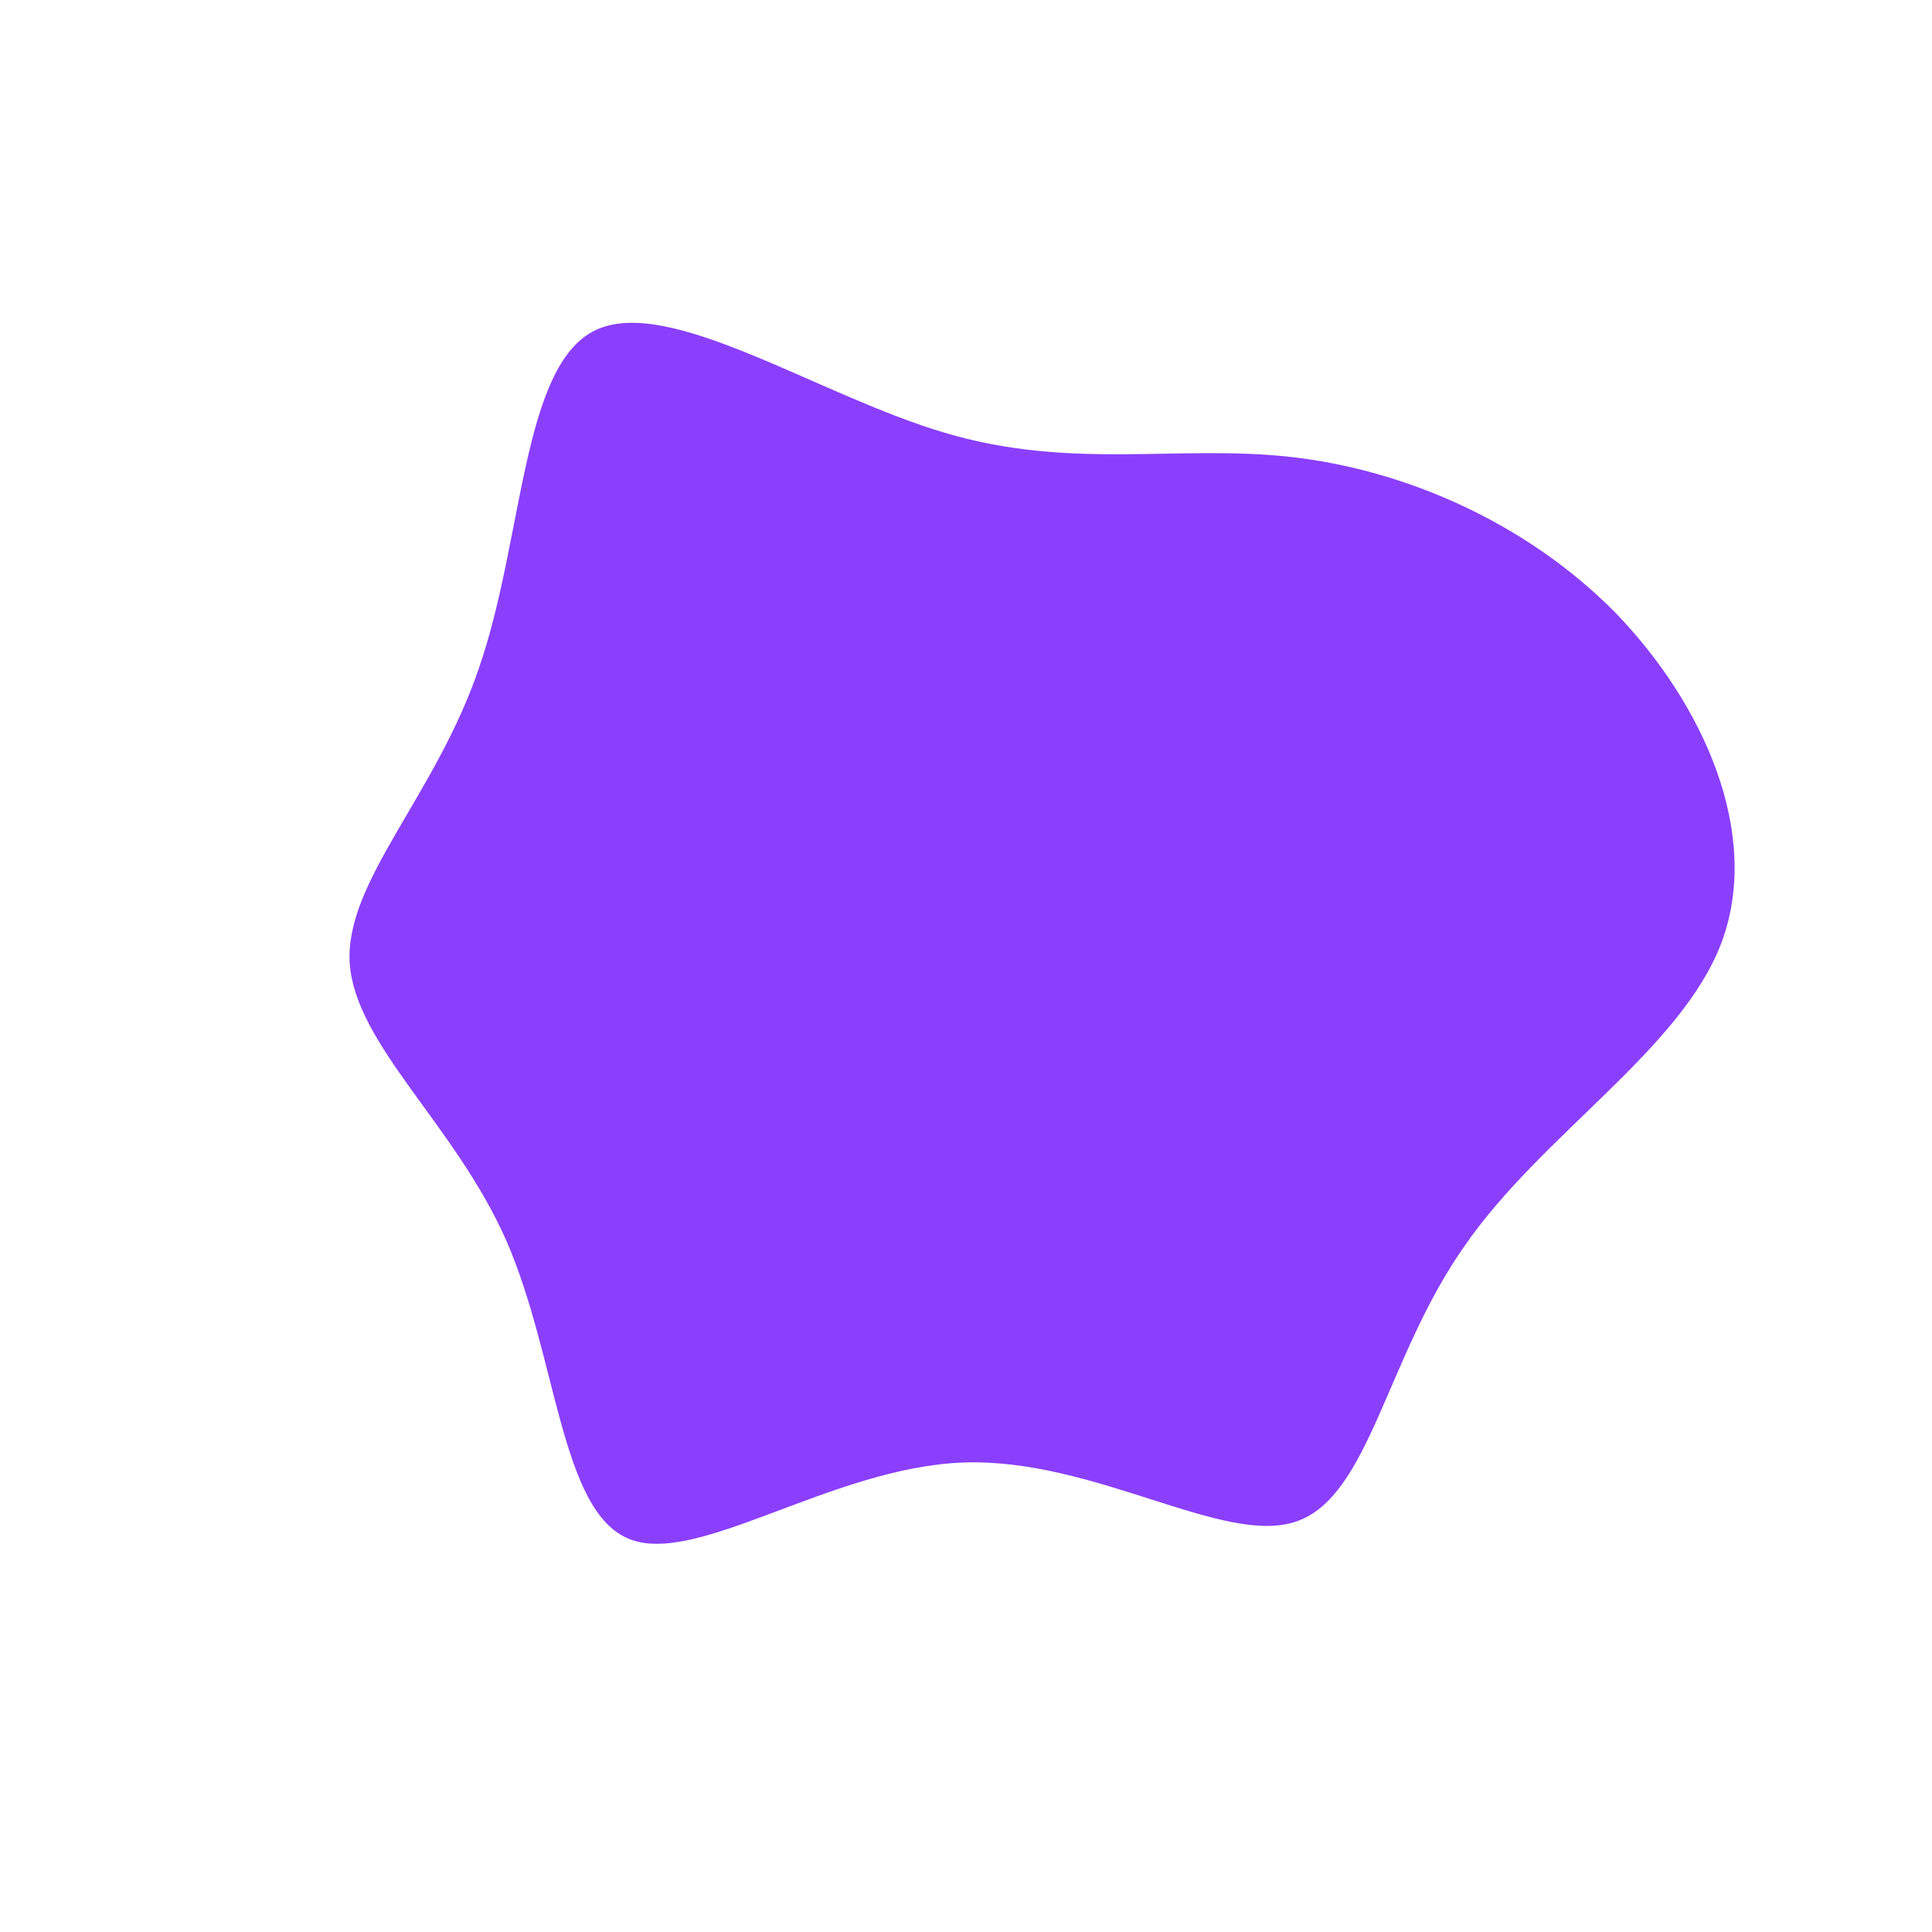
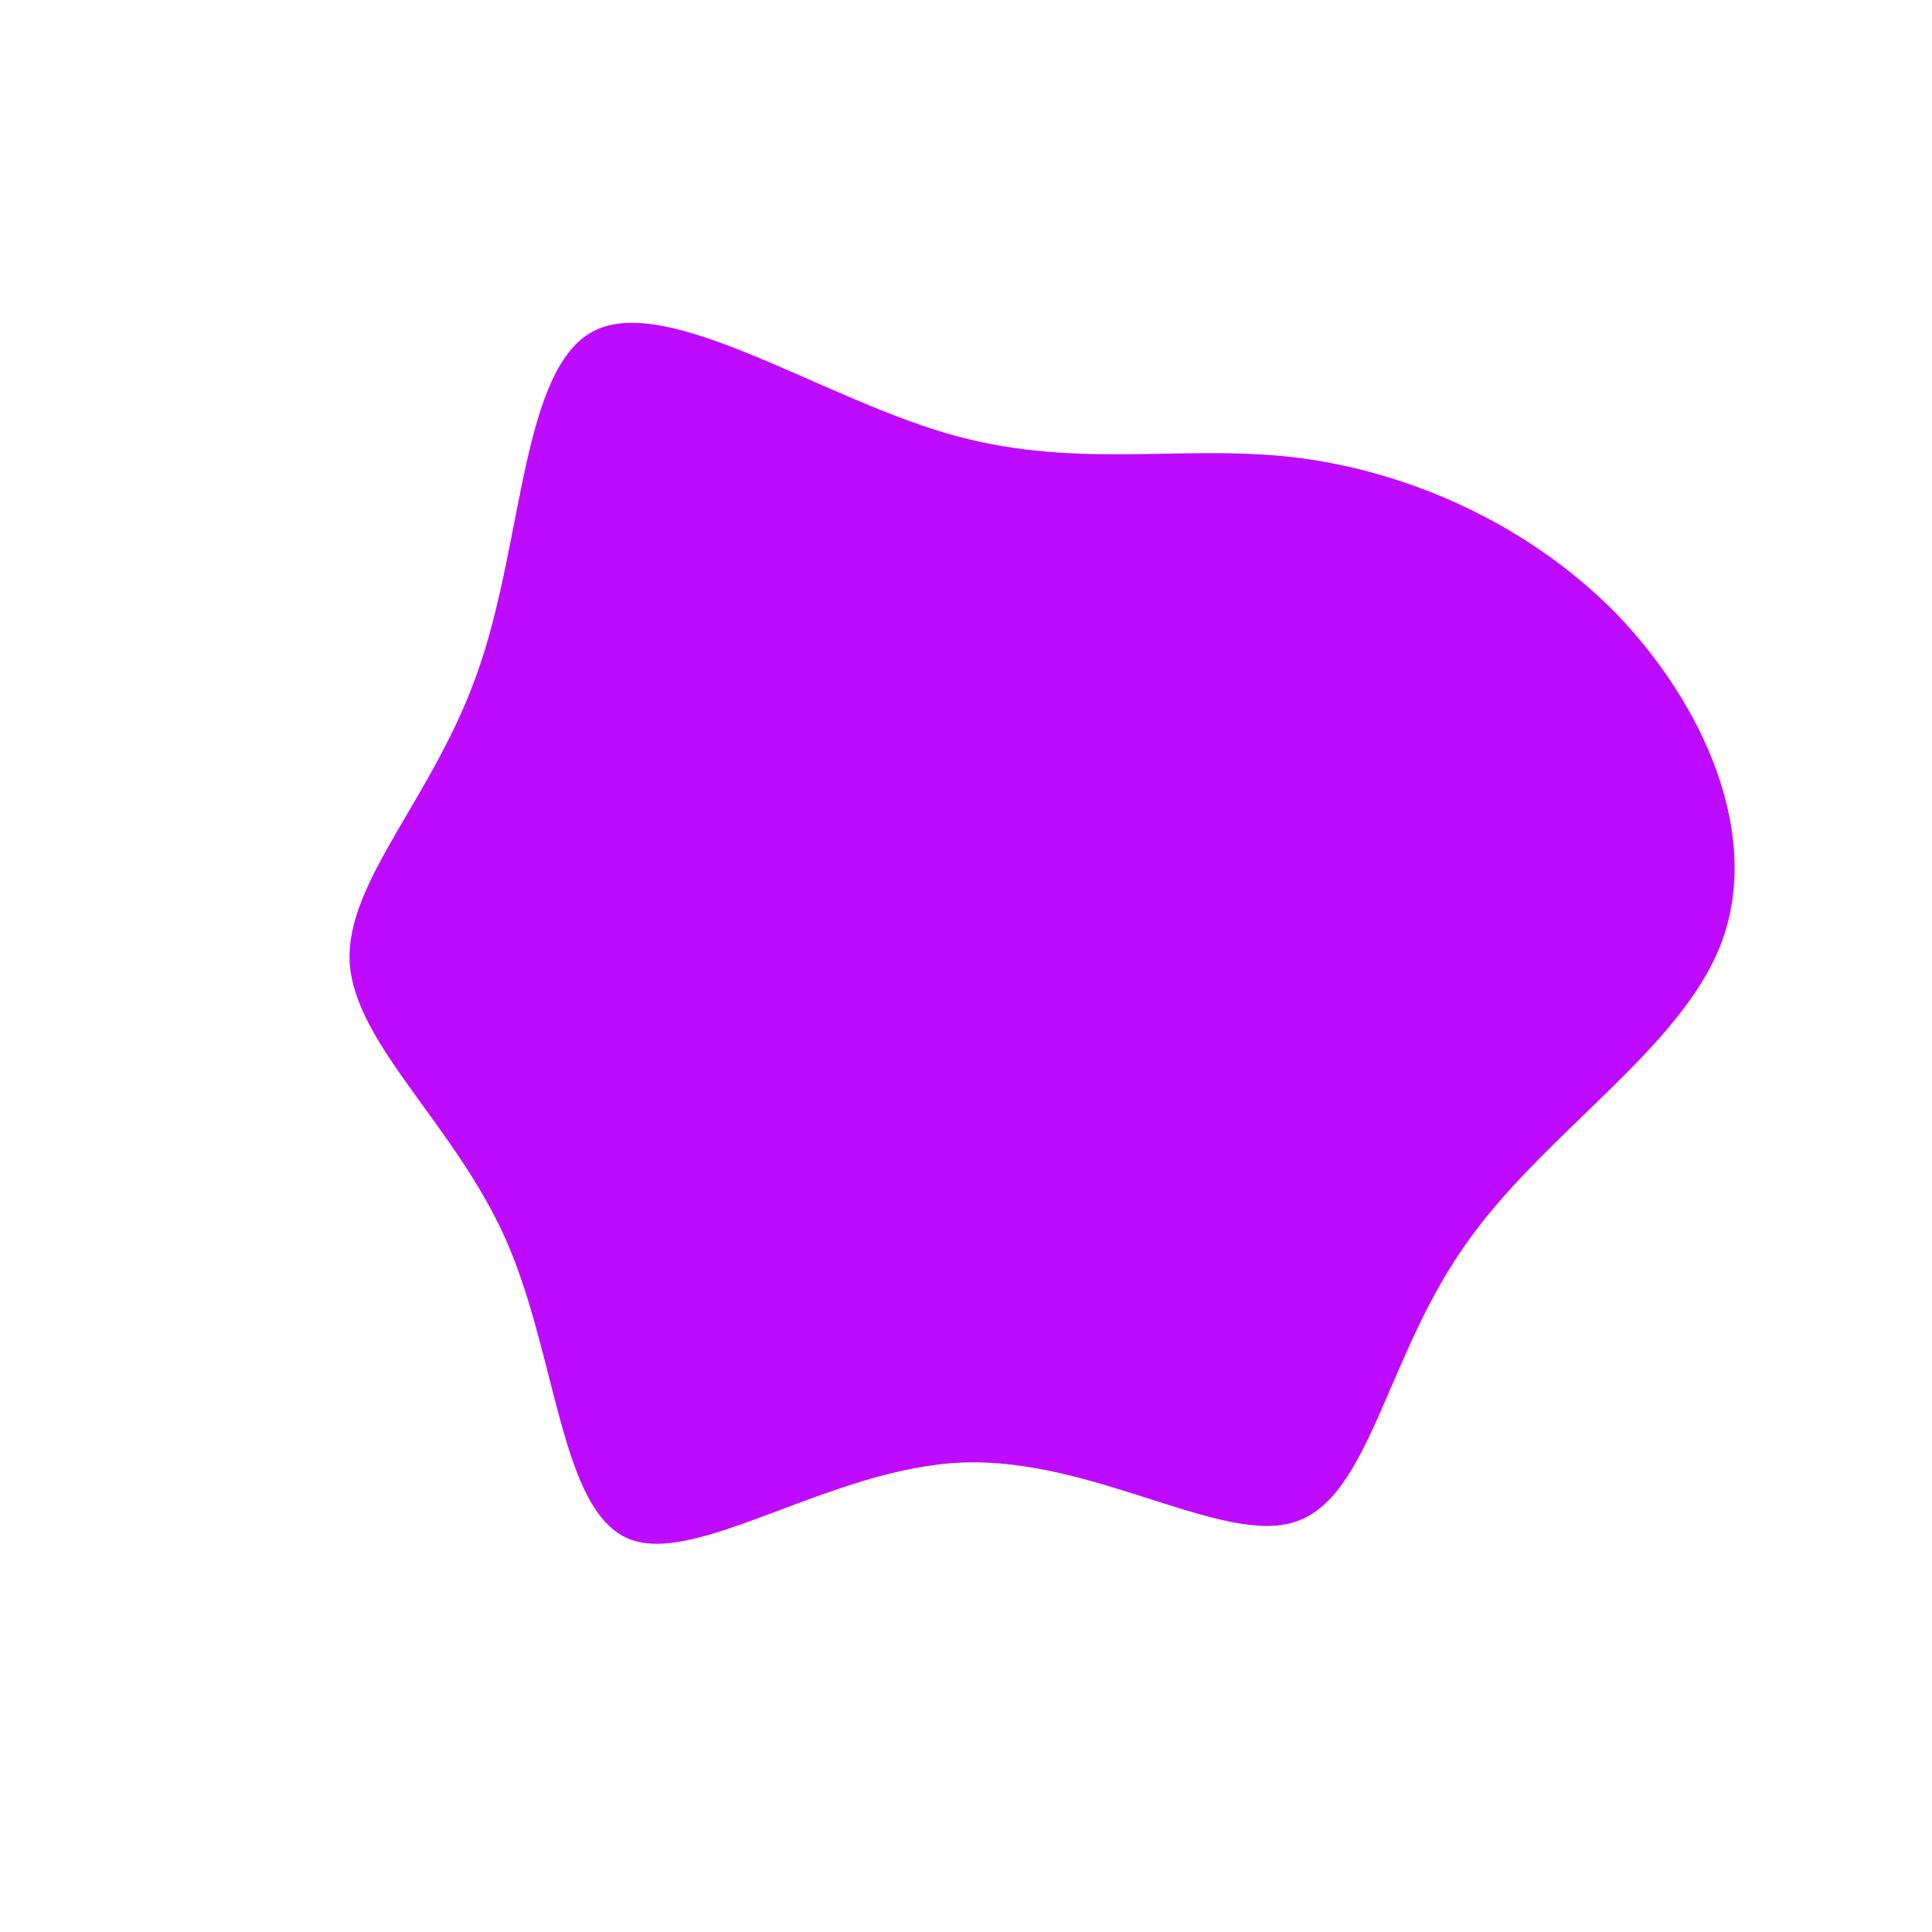
<svg xmlns="http://www.w3.org/2000/svg" viewBox="0 0 200 200">
-   <path fill="#8A3FFC" d="M33.6,-52.7C45.3,-51.4,57.9,-46,67.2,-36.6C76.4,-27.1,82.4,-13.6,78.2,-2.4C74,8.7,59.6,17.4,51.6,29C43.5,40.5,41.8,54.9,34.2,57.5C26.7,60.1,13.3,50.9,-0.3,51.4C-13.9,51.9,-27.9,62.2,-34.9,59.3C-42,56.4,-42.3,40.5,-47.6,28.4C-52.9,16.4,-63.2,8.2,-63.8,-0.3C-64.3,-8.8,-54.9,-17.6,-50.4,-30.9C-45.8,-44.2,-46,-62.1,-38.4,-65.8C-30.8,-69.5,-15.4,-59.1,-2.2,-55.2C10.9,-51.3,21.9,-54,33.6,-52.7Z" transform="translate(100 100)" />
+   <path fill="#be0aff" d="M33.6,-52.7C45.3,-51.4,57.9,-46,67.2,-36.6C76.4,-27.1,82.4,-13.6,78.2,-2.4C74,8.7,59.6,17.4,51.6,29C43.5,40.5,41.8,54.9,34.2,57.5C26.7,60.1,13.3,50.9,-0.3,51.4C-13.9,51.9,-27.9,62.2,-34.9,59.3C-42,56.4,-42.3,40.5,-47.6,28.4C-52.9,16.4,-63.2,8.2,-63.8,-0.3C-64.3,-8.8,-54.9,-17.6,-50.4,-30.9C-45.8,-44.2,-46,-62.1,-38.4,-65.8C-30.8,-69.5,-15.4,-59.1,-2.2,-55.2C10.9,-51.3,21.9,-54,33.6,-52.7Z" transform="translate(100 100)" />
</svg>
